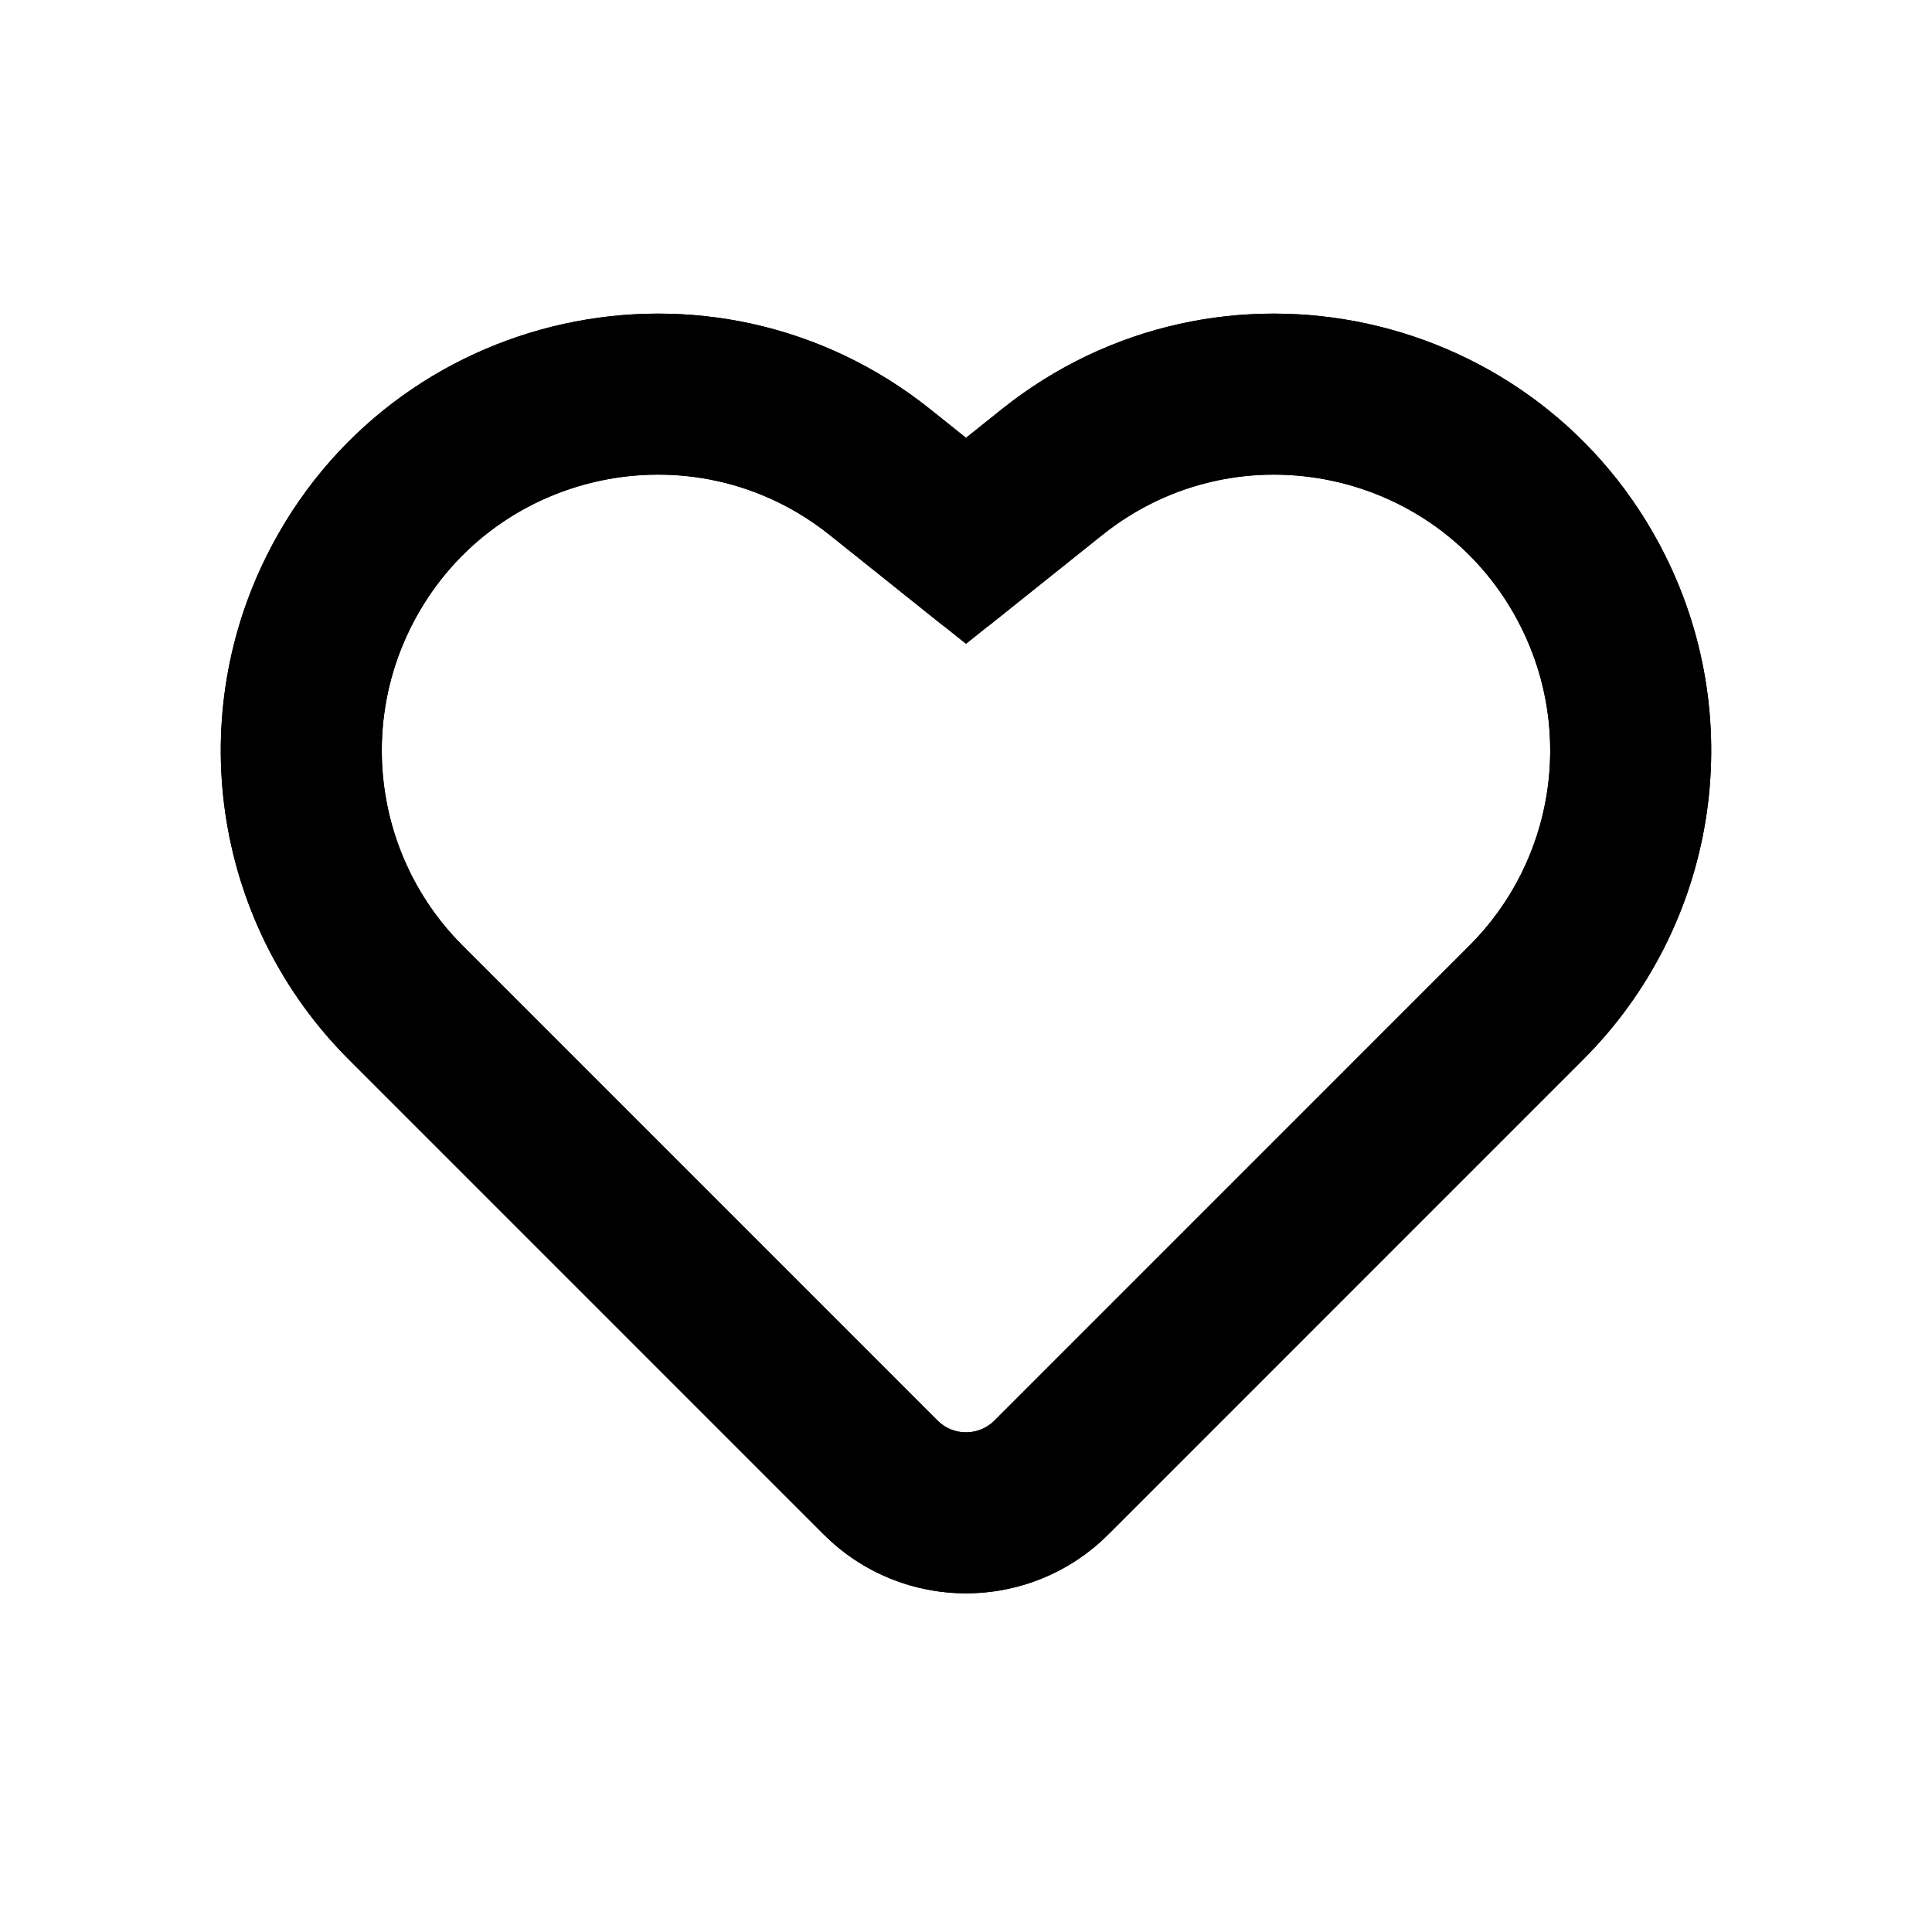
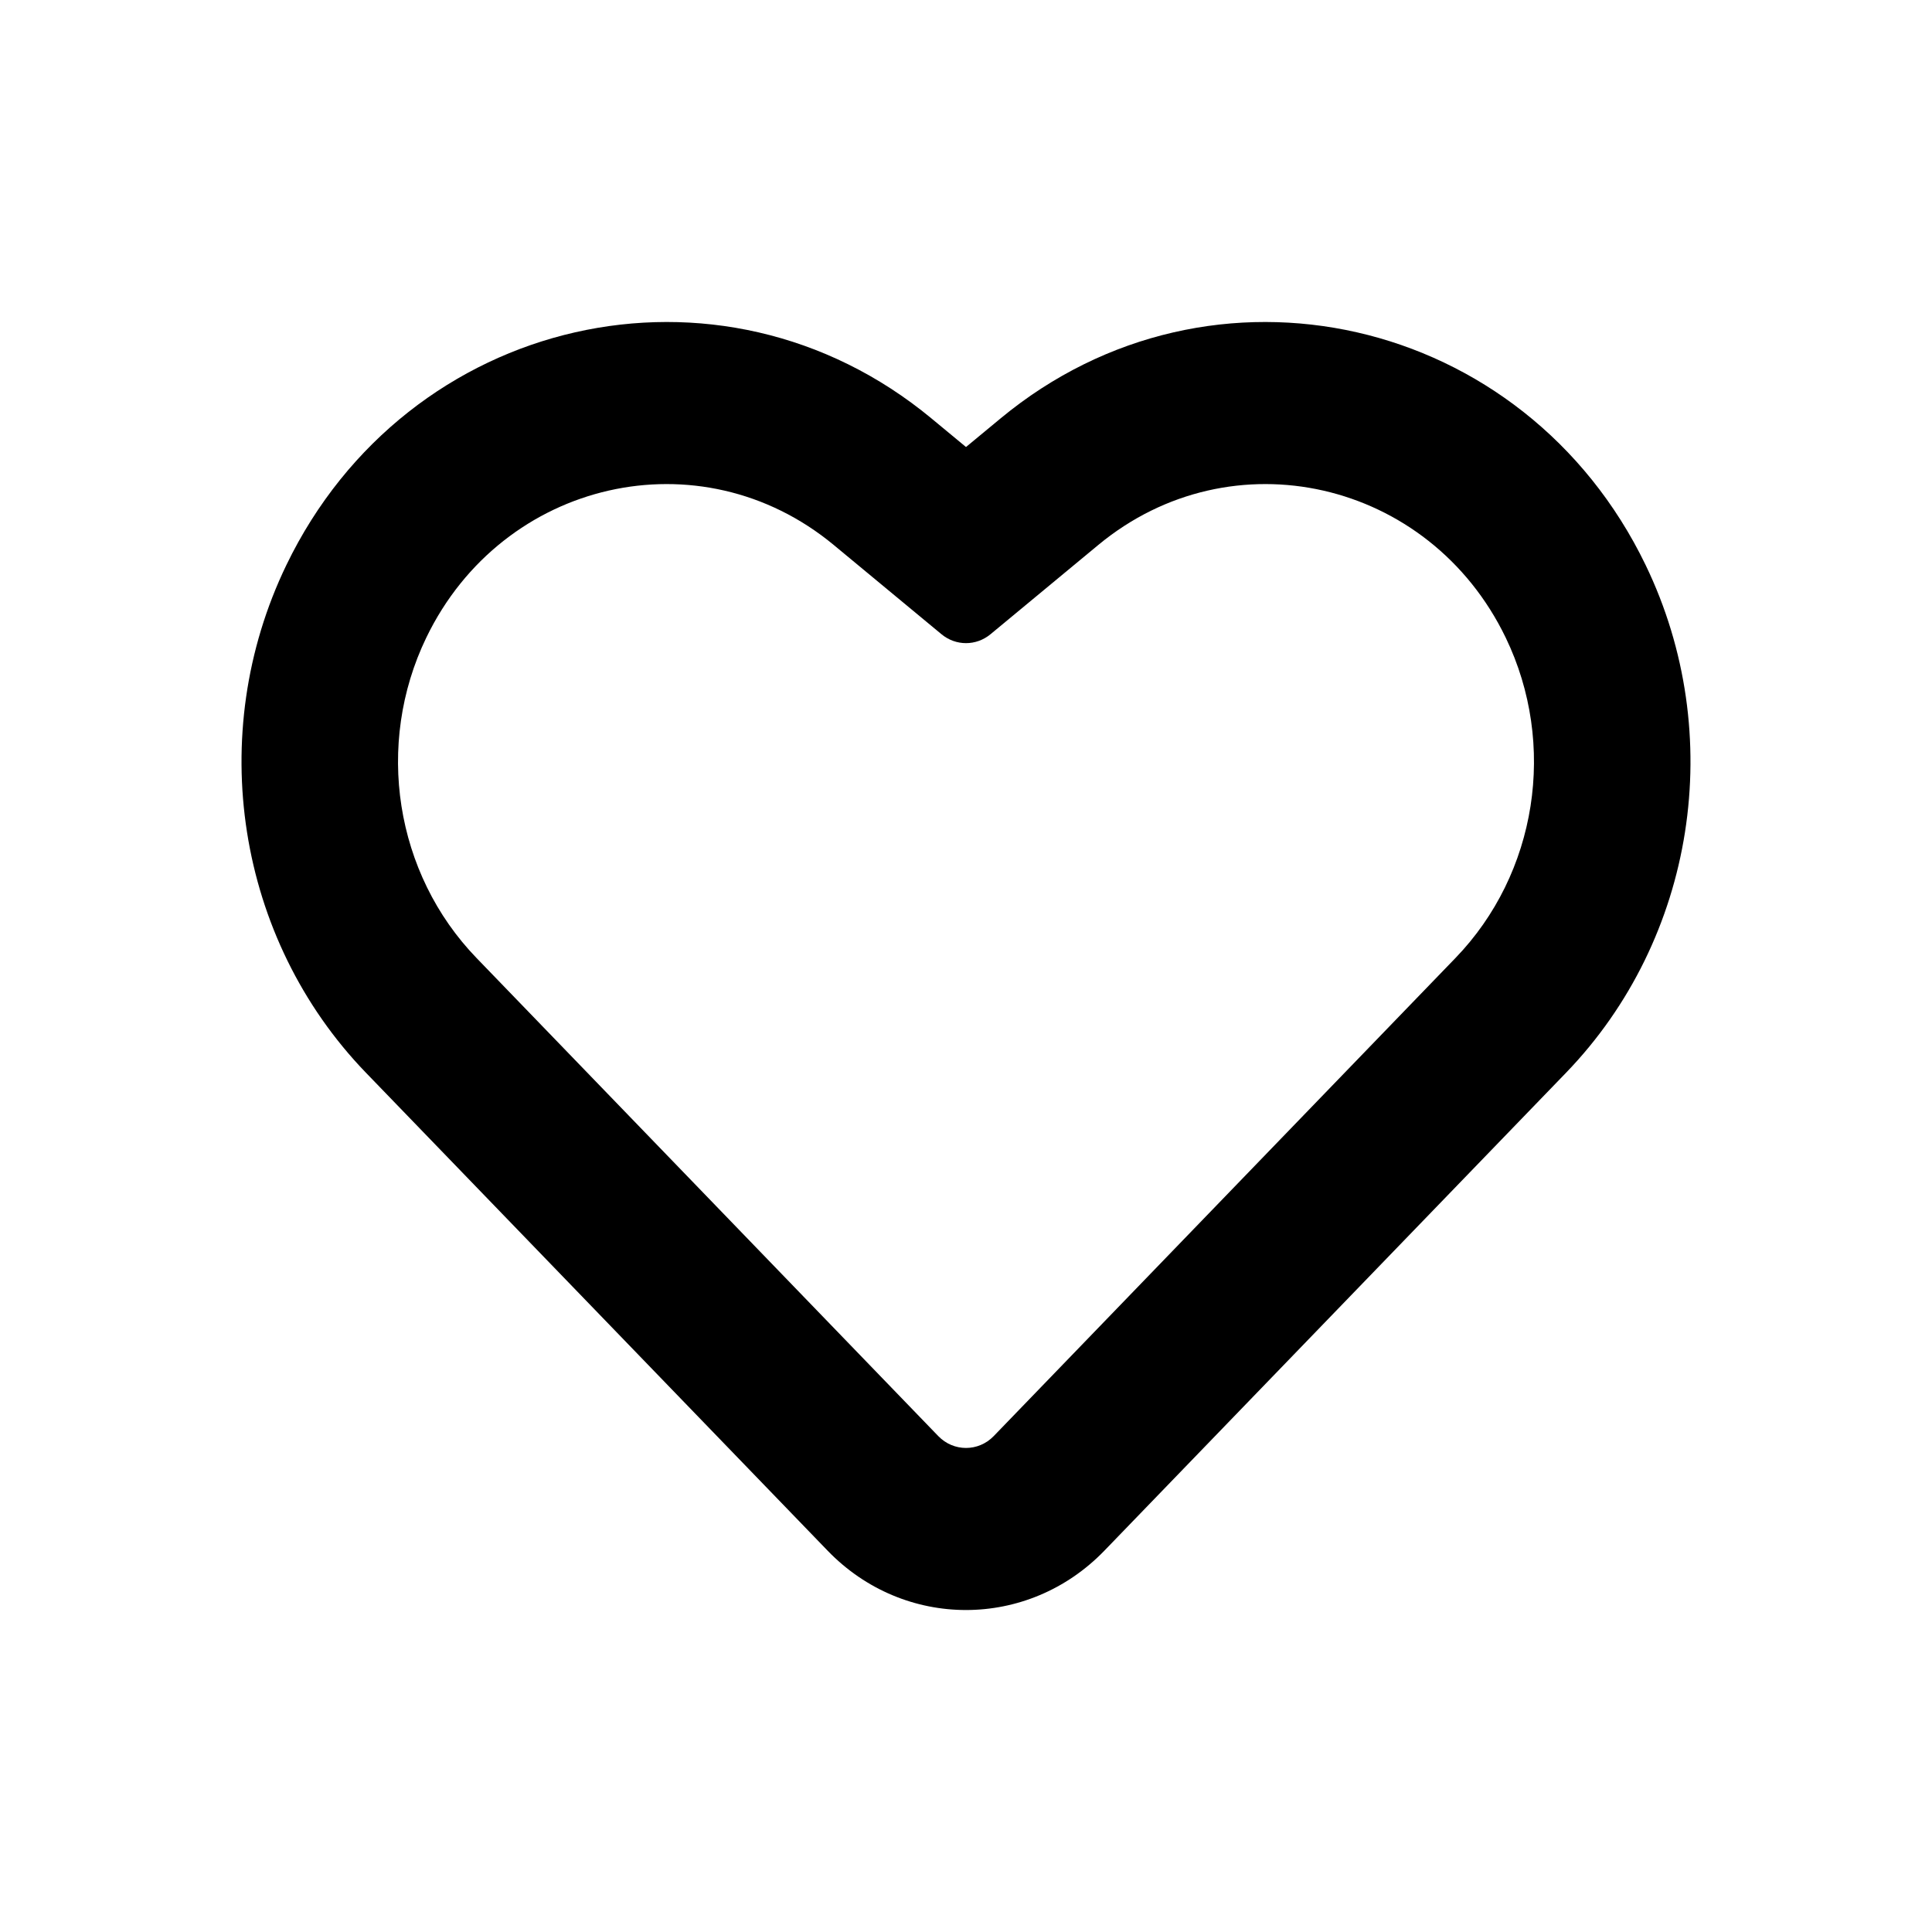
<svg xmlns="http://www.w3.org/2000/svg" width="24" height="24" viewBox="0 0 24 24" fill="none">
-   <path d="M13.066 5.867L12 6.719L10.934 5.867C8.734 4.106 5.47 4.823 4.21 7.344C3.358 9.048 3.692 11.106 5.039 12.453L10.939 18.354C11.525 18.939 12.475 18.939 13.061 18.354L18.961 12.453C20.308 11.106 20.642 9.048 19.79 7.344C18.53 4.823 15.266 4.106 13.066 5.867Z" stroke="currentColor" stroke-width="2" stroke-linecap="round" />
-   <path fill-rule="evenodd" clip-rule="evenodd" d="M11.688 7.75C11.87 7.896 12.13 7.896 12.312 7.75L13.69 6.648C15.394 5.285 17.92 5.84 18.895 7.791C19.555 9.11 19.297 10.703 18.254 11.746L12.354 17.646C12.158 17.842 11.842 17.842 11.646 17.646L5.746 11.746C4.703 10.703 4.445 9.11 5.104 7.791C6.08 5.84 8.606 5.285 10.31 6.648L11.688 7.75ZM12 5.439L12.441 5.086C15.139 2.928 19.139 3.807 20.684 6.897C21.729 8.986 21.32 11.509 19.668 13.161L13.768 19.061C12.791 20.037 11.209 20.037 10.232 19.061L4.332 13.161C2.68 11.509 2.271 8.986 3.316 6.897C4.861 3.807 8.861 2.928 11.559 5.086L12 5.439Z" fill="currentColor" />
+   <path fill-rule="evenodd" clip-rule="evenodd" d="M11.696 7.879C11.874 8.026 12.126 8.026 12.304 7.879L13.643 6.77C15.299 5.398 17.755 5.957 18.704 7.92C19.345 9.248 19.094 10.852 18.08 11.901L12.344 17.84C12.154 18.036 11.846 18.036 11.656 17.84L5.92 11.901C4.906 10.852 4.655 9.248 5.296 7.92C6.245 5.957 8.701 5.398 10.357 6.77L11.696 7.879ZM12 5.553L12.429 5.198C15.051 3.026 18.941 3.91 20.443 7.02C21.458 9.123 21.06 11.662 19.455 13.325L13.719 19.263C12.769 20.246 11.23 20.246 10.281 19.263L4.545 13.325C2.94 11.662 2.542 9.123 3.557 7.02C5.059 3.91 8.949 3.026 11.571 5.198L12 5.553Z" fill="currentColor" />
</svg>
